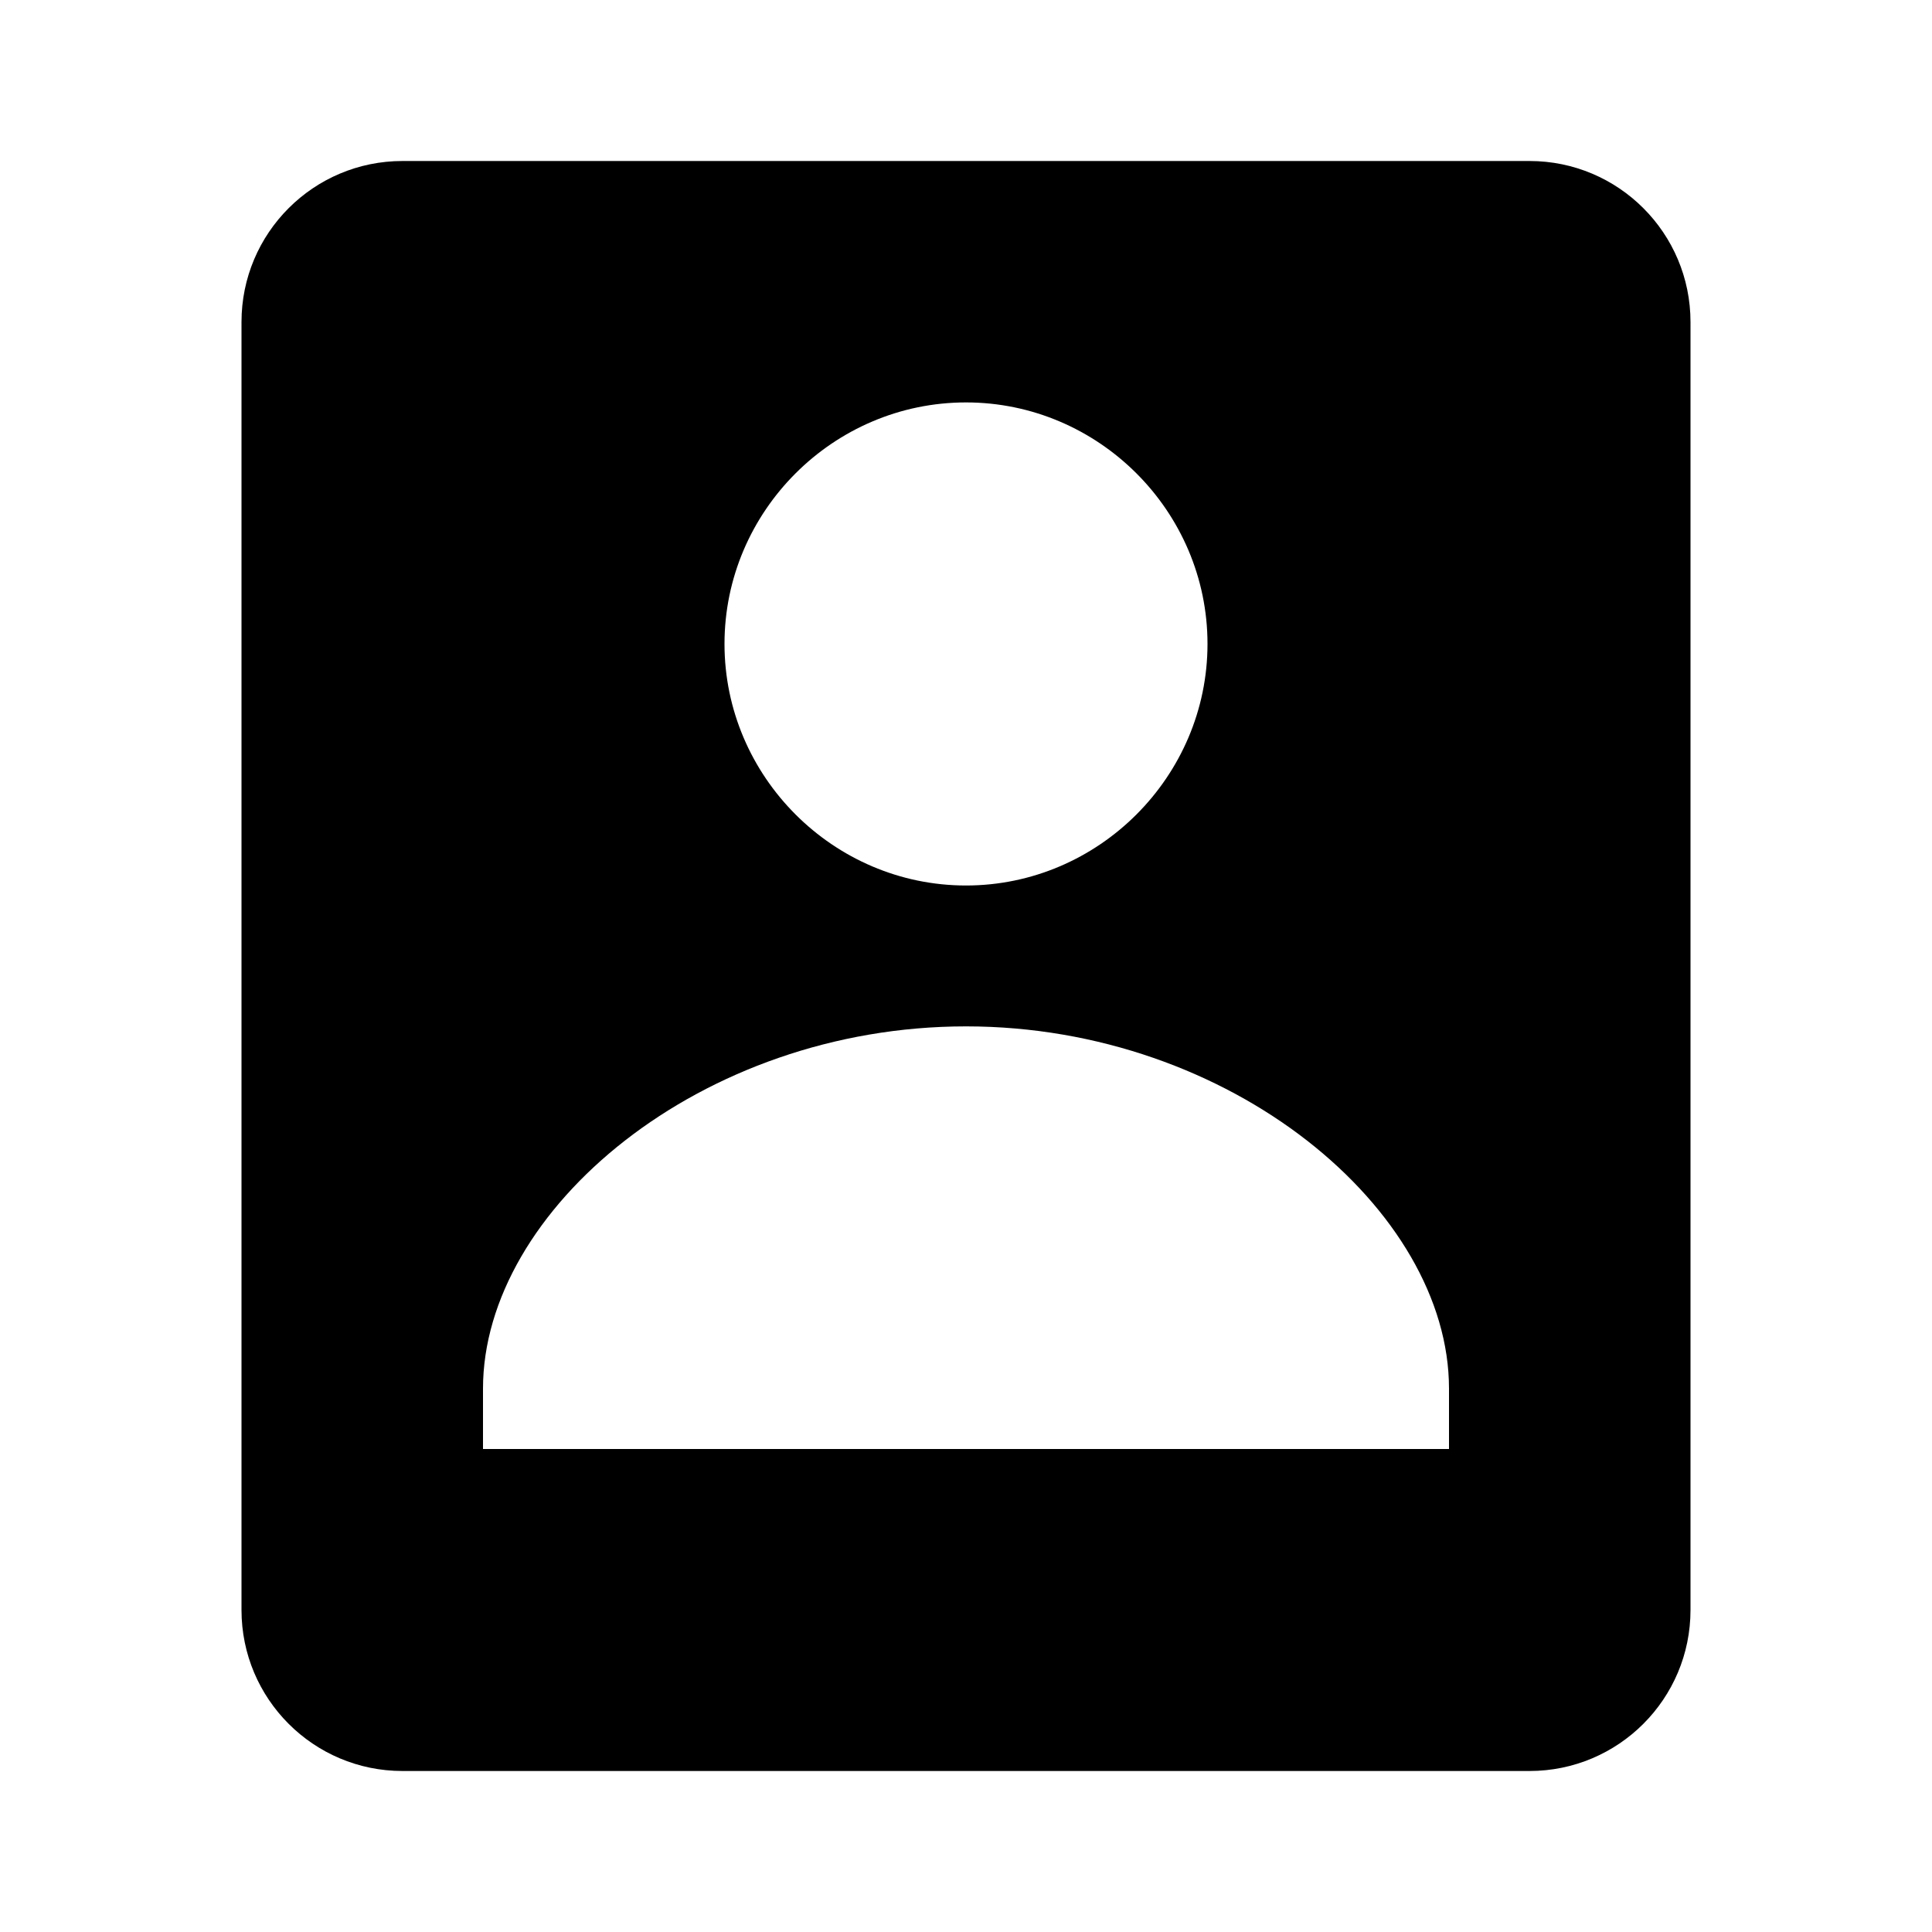
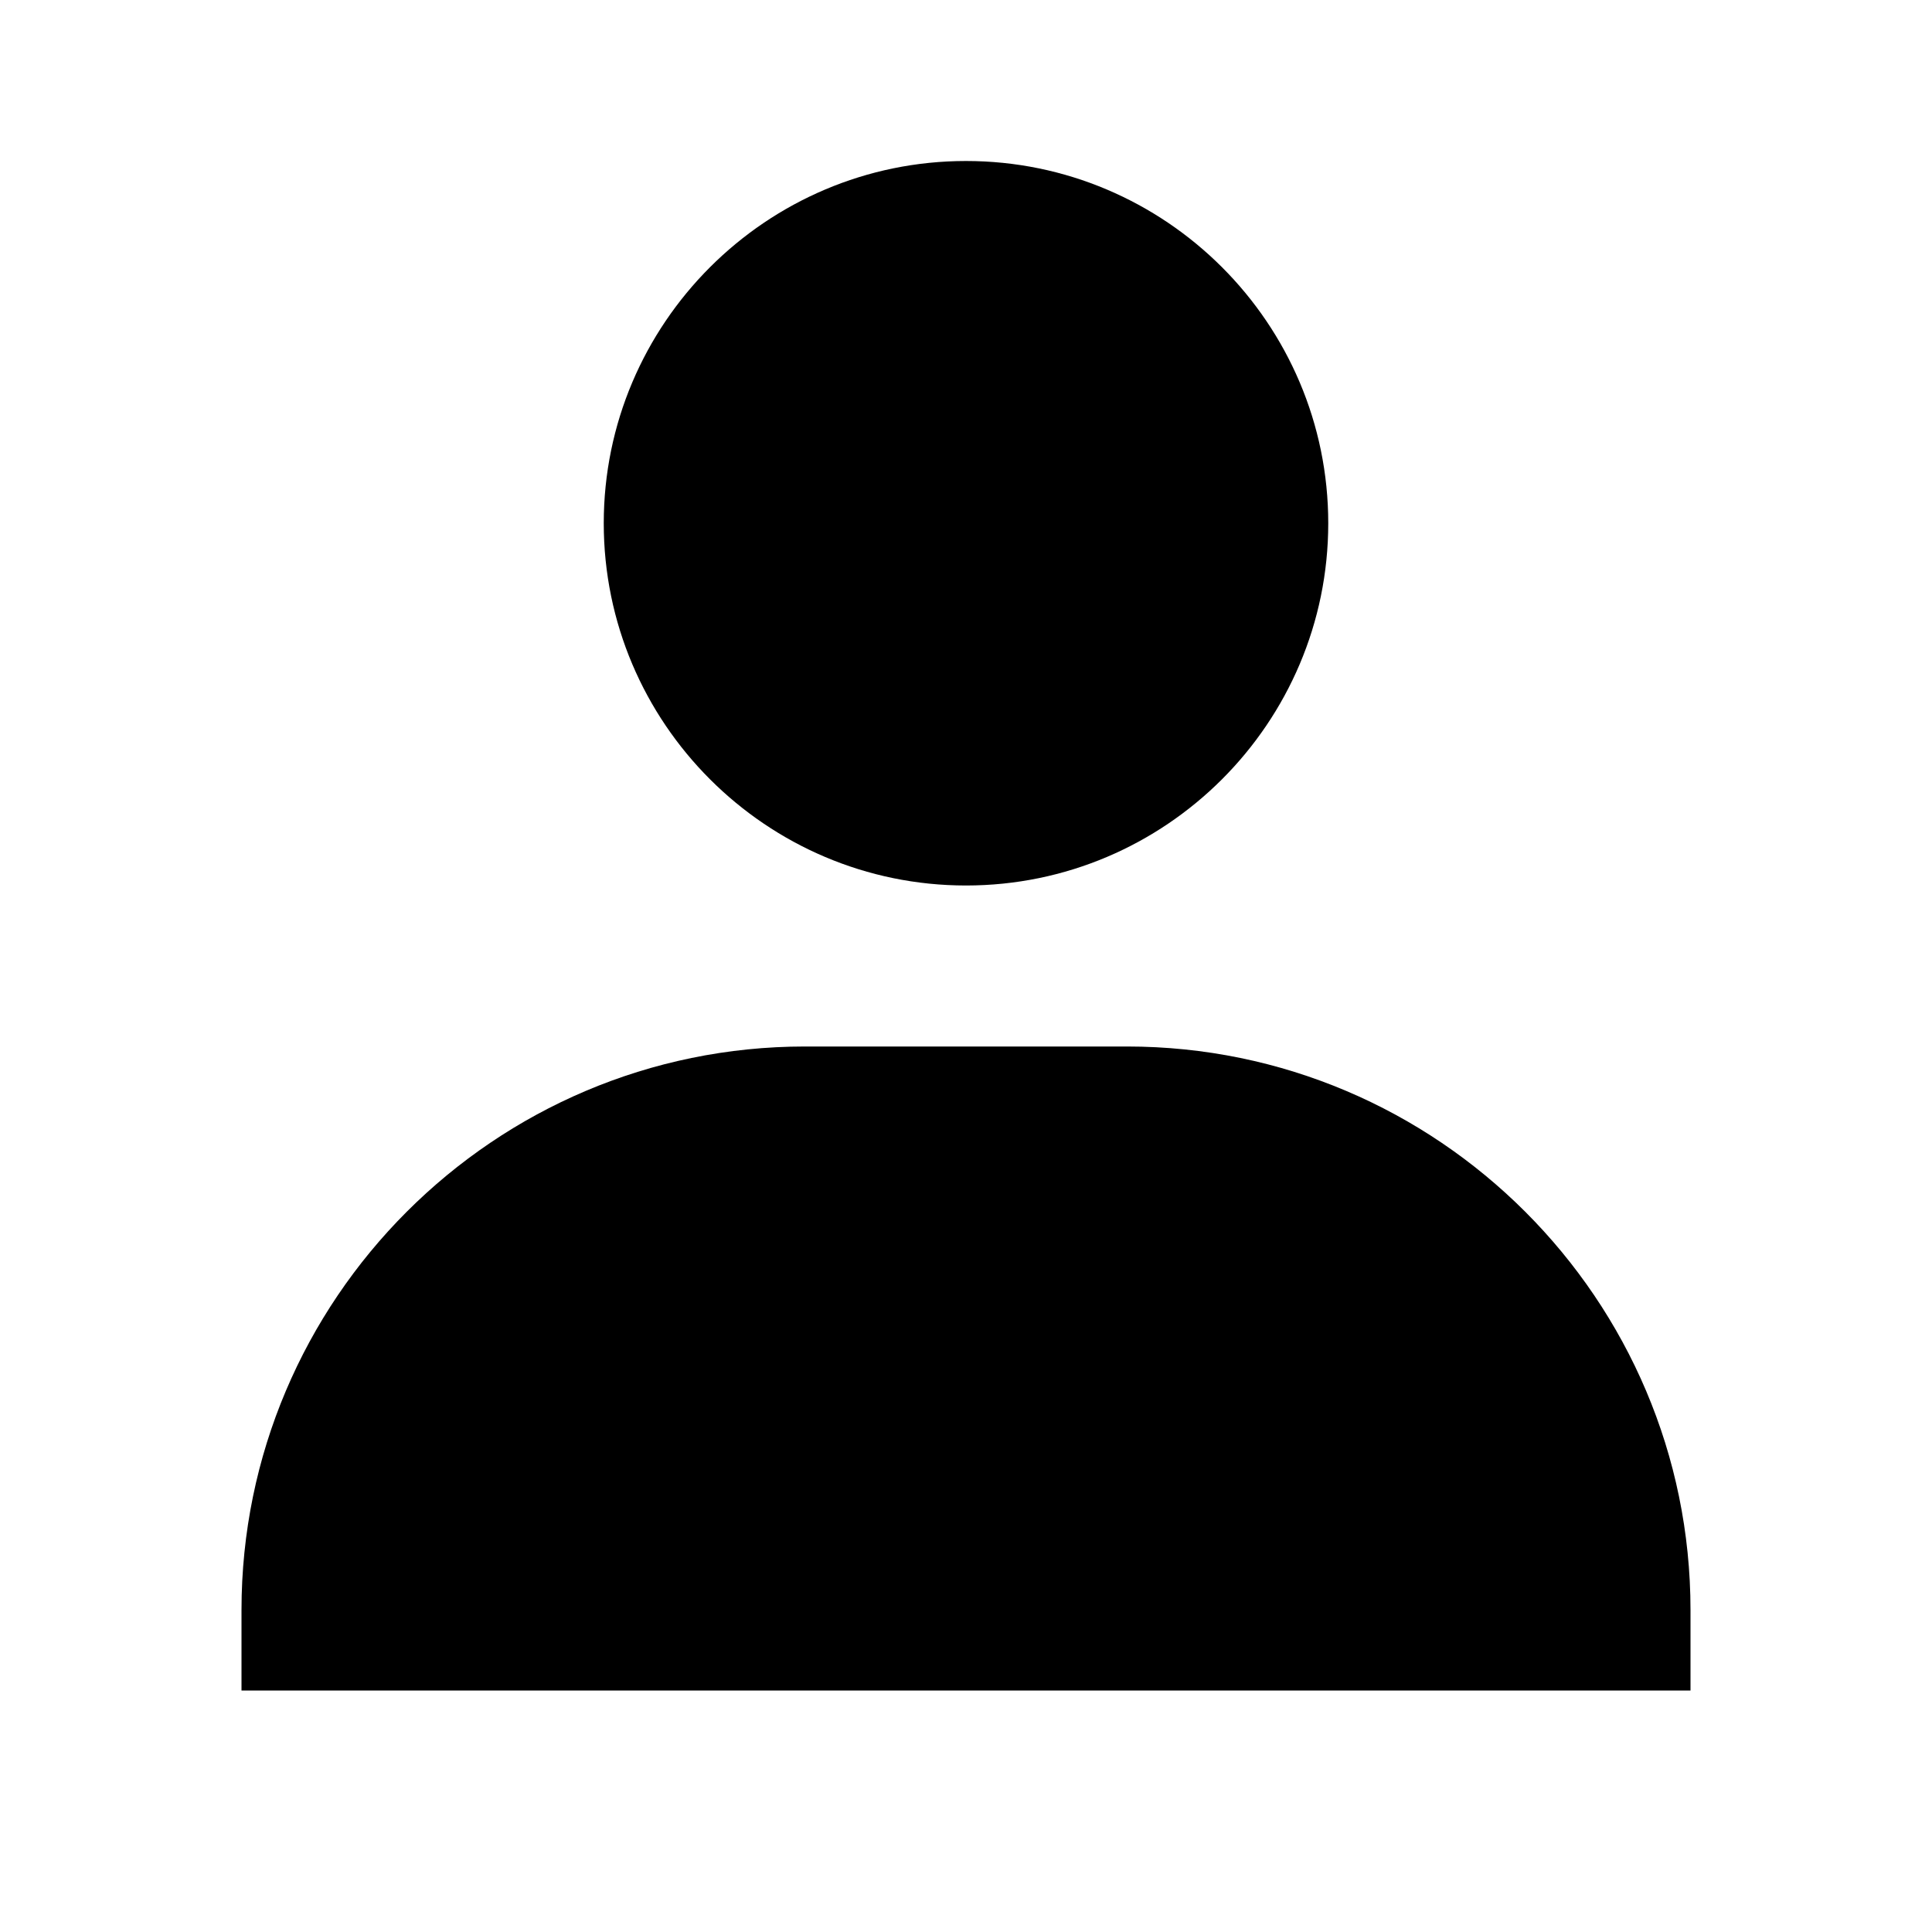
<svg xmlns="http://www.w3.org/2000/svg" width="30" height="30" viewBox="0 0 24 24" style="fill: rgba(0, 0, 0, 1);transform: ;msFilter:;">
-   <path d="M6 22h13a2 2 0 0 0 2-2V4a2 2 0 0 0-2-2H5a2 2 0 0 0-2 2v16a2 2 0 0 0 2 2h1zm6-17.001c1.647 0 3 1.351 3 3C15 9.647 13.647 11 12 11S9 9.647 9 7.999c0-1.649 1.353-3 3-3zM6 17.25c0-2.219 2.705-4.5 6-4.5s6 2.281 6 4.5V18H6v-.75z" />
+   <path d="M7.5 6.5C7.5 8.981 9.519 11 12 11s4.5-2.019 4.5-4.5S14.481 2 12 2 7.5 4.019 7.5 6.5zM20 21h1v-1c0-3.859-3.141-7-7-7h-4c-3.86 0-7 3.141-7 7v1h17z" />
</svg>
